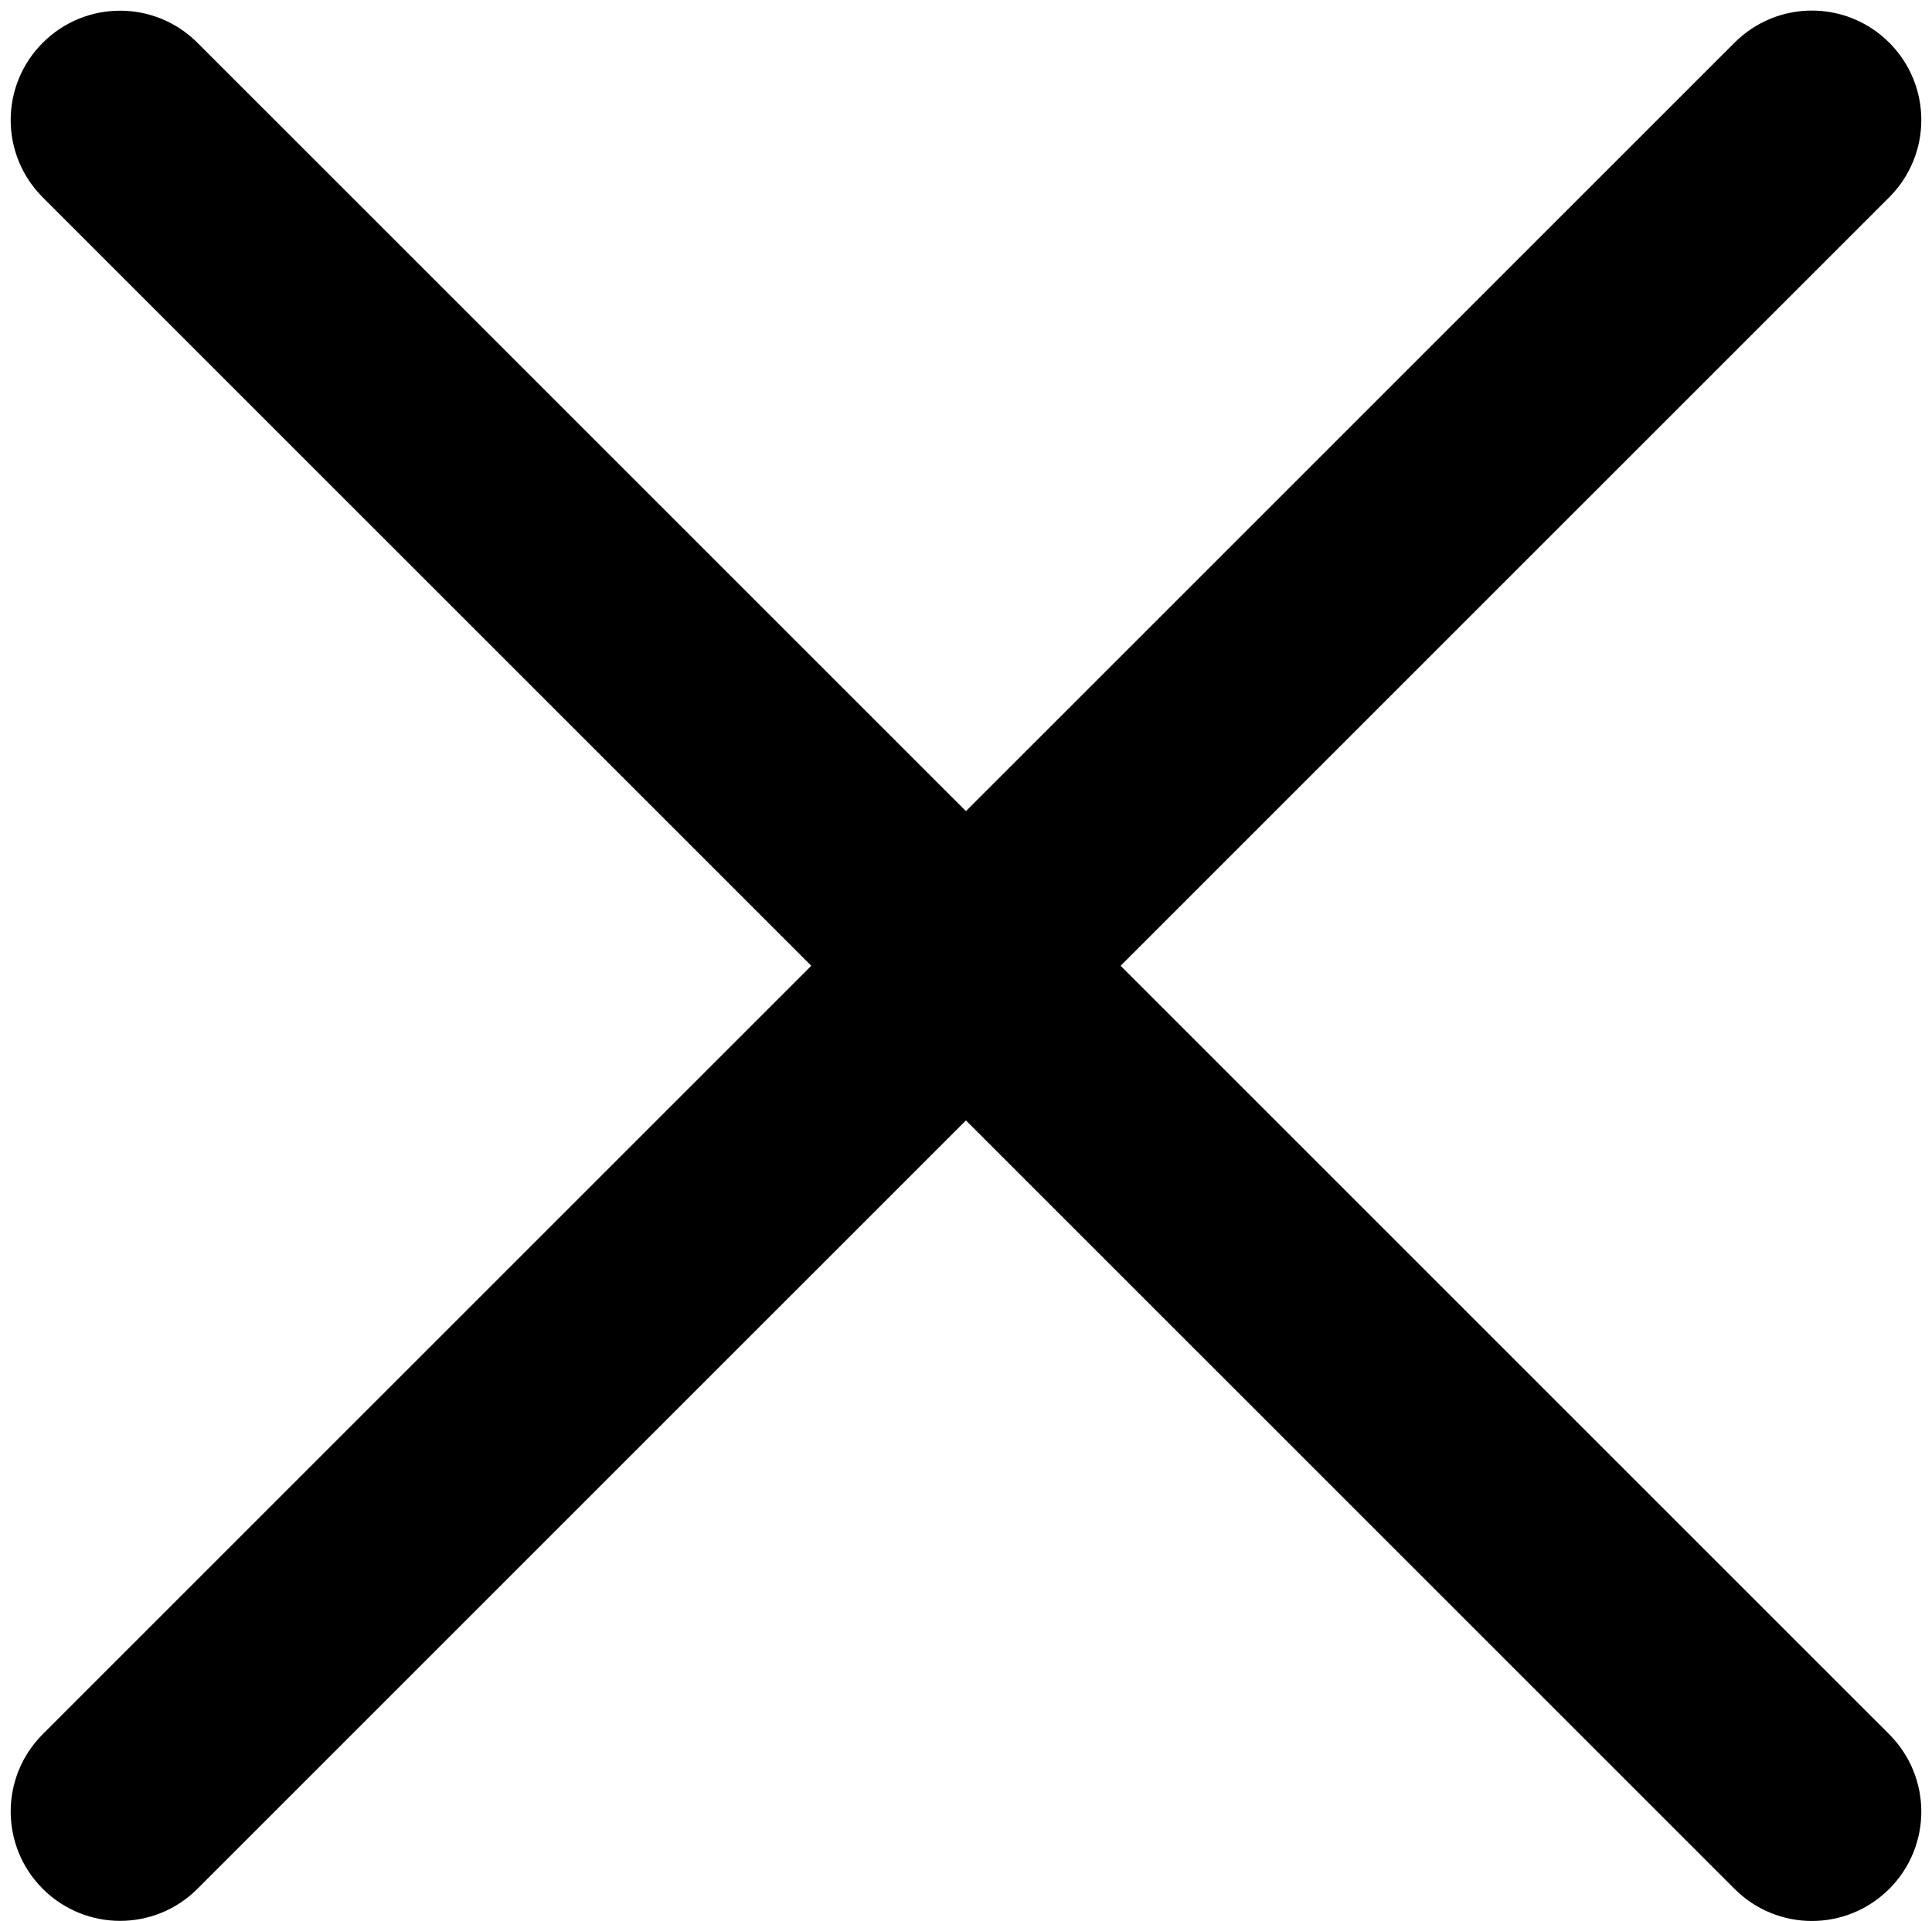
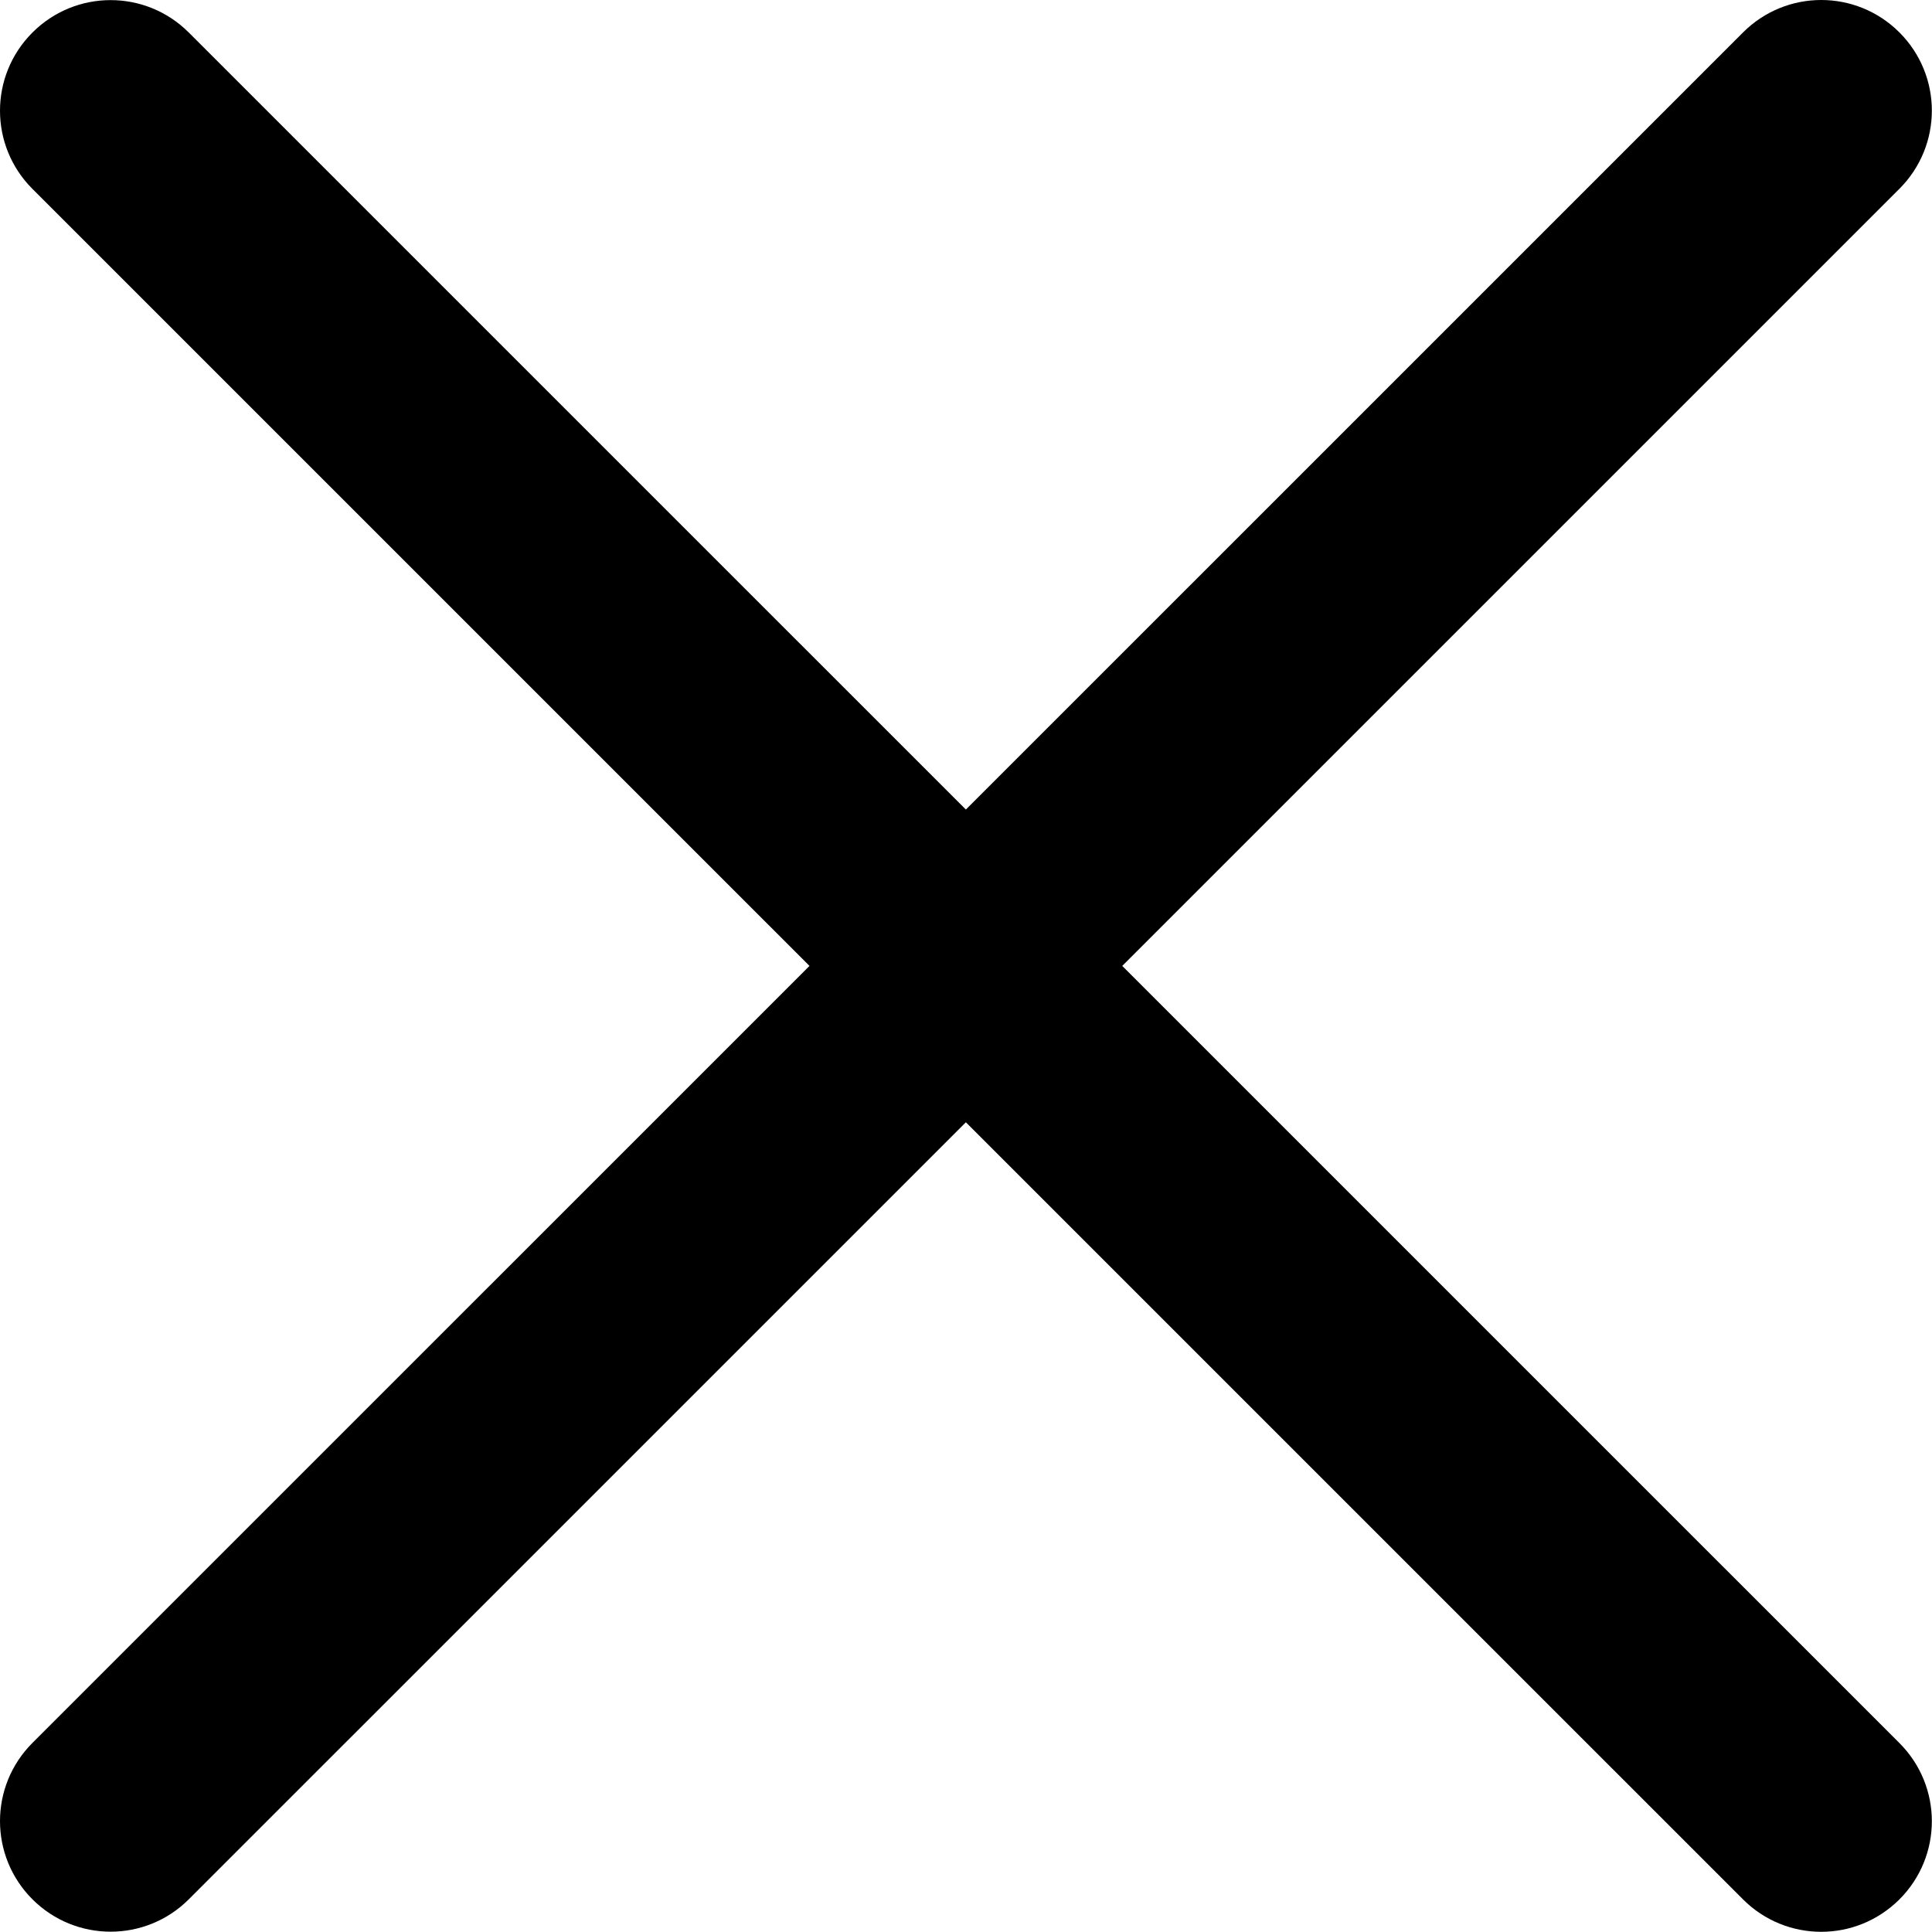
- <svg xmlns="http://www.w3.org/2000/svg" version="1.1" x="0px" y="0px" viewBox="-4.61 -4.562 833.155 828.479" enable-background="new 0 0 2000 2000" xml:space="preserve">
-   <path style="" d="m 776.757,0 c -12.064,0 -24.124,4.608 -33.345,13.828 L 411.944,345.273 80.526,13.879 c -18.443,-18.441 -48.255,-18.441 -66.695,0 -18.441,18.44 -18.441,48.244 0,66.685 l 331.418,331.396 -331.418,331.399 c -18.441,18.44 -18.441,48.25 0,66.691 9.198,9.198 21.272,13.817 33.347,13.817 12.073,0 24.15,-4.619 33.348,-13.817 l 331.418,-331.398 331.468,331.445 c 9.197,9.198 21.271,13.82 33.345,13.82 12.074,0 24.101,-4.622 33.346,-13.82 18.442,-18.441 18.442,-48.247 0,-66.687 l -331.464,-331.446 331.464,-331.445 c 18.442,-18.441 18.442,-48.25 0,-66.691 C 800.882,4.608 788.817,0 776.757,0 Z" fill="#000000" />
+ <svg xmlns="http://www.w3.org/2000/svg" width="824px" height="824px" viewBox="0 0 824 824" version="1.1">
+   <g id="Page-1" stroke="none" stroke-width="1" fill="none" fill-rule="evenodd">
+     <g id="delete" fill-rule="nonzero" fill="#000000">
+       <path d="M776.757,0 C764.693,0 752.633,4.608 743.412,13.828 L411.944,345.273 L80.526,13.879 C62.083,-4.562 32.271,-4.562 13.831,13.879 C-4.61,32.319 -4.61,62.123 13.831,80.564 L345.249,411.96 L13.831,743.359 C-4.61,761.799 -4.61,791.609 13.831,810.05 C23.029,819.248 35.103,823.867 47.178,823.867 C59.251,823.867 71.328,819.248 80.526,810.05 L411.944,478.652 L743.412,810.097 C752.609,819.295 764.683,823.917 776.757,823.917 C788.831,823.917 800.858,819.295 810.103,810.097 C828.545,791.656 828.545,761.85 810.103,743.41 L478.639,411.964 L810.103,80.519 C828.545,62.078 828.545,32.269 810.103,13.828 C800.882,4.608 788.817,0 776.757,0 Z" id="Shape" />
+     </g>
+   </g>
</svg>
